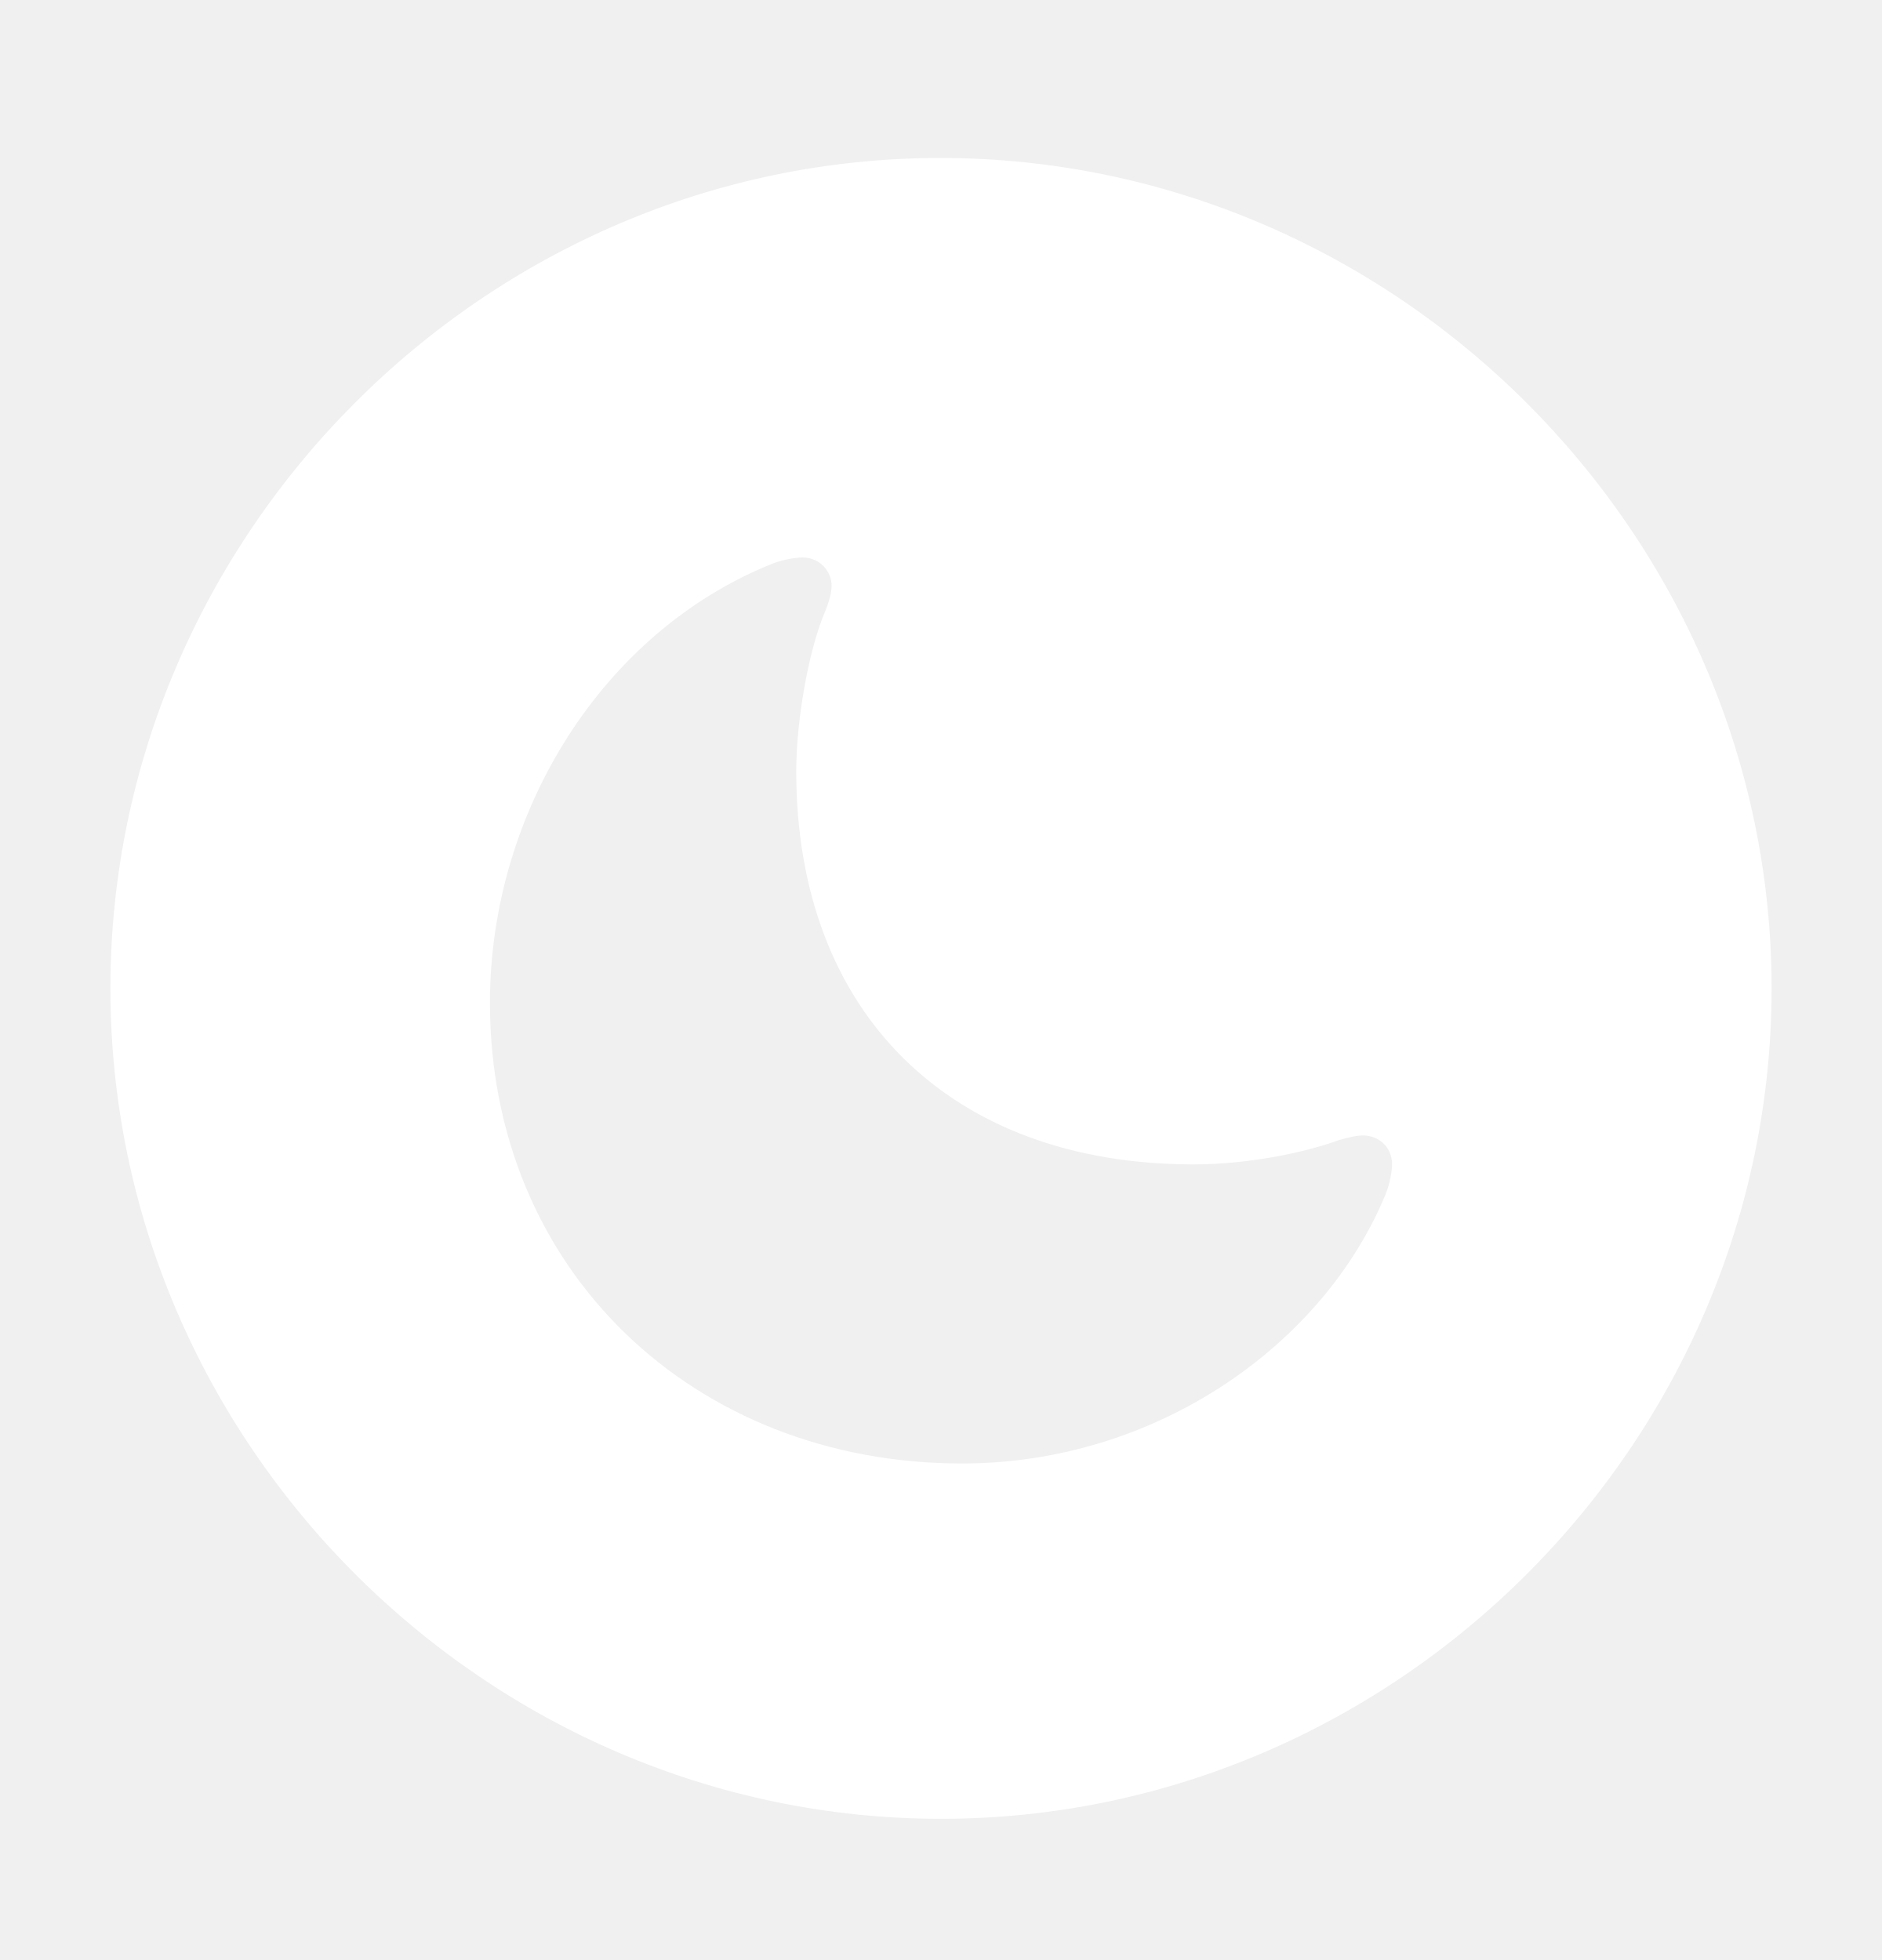
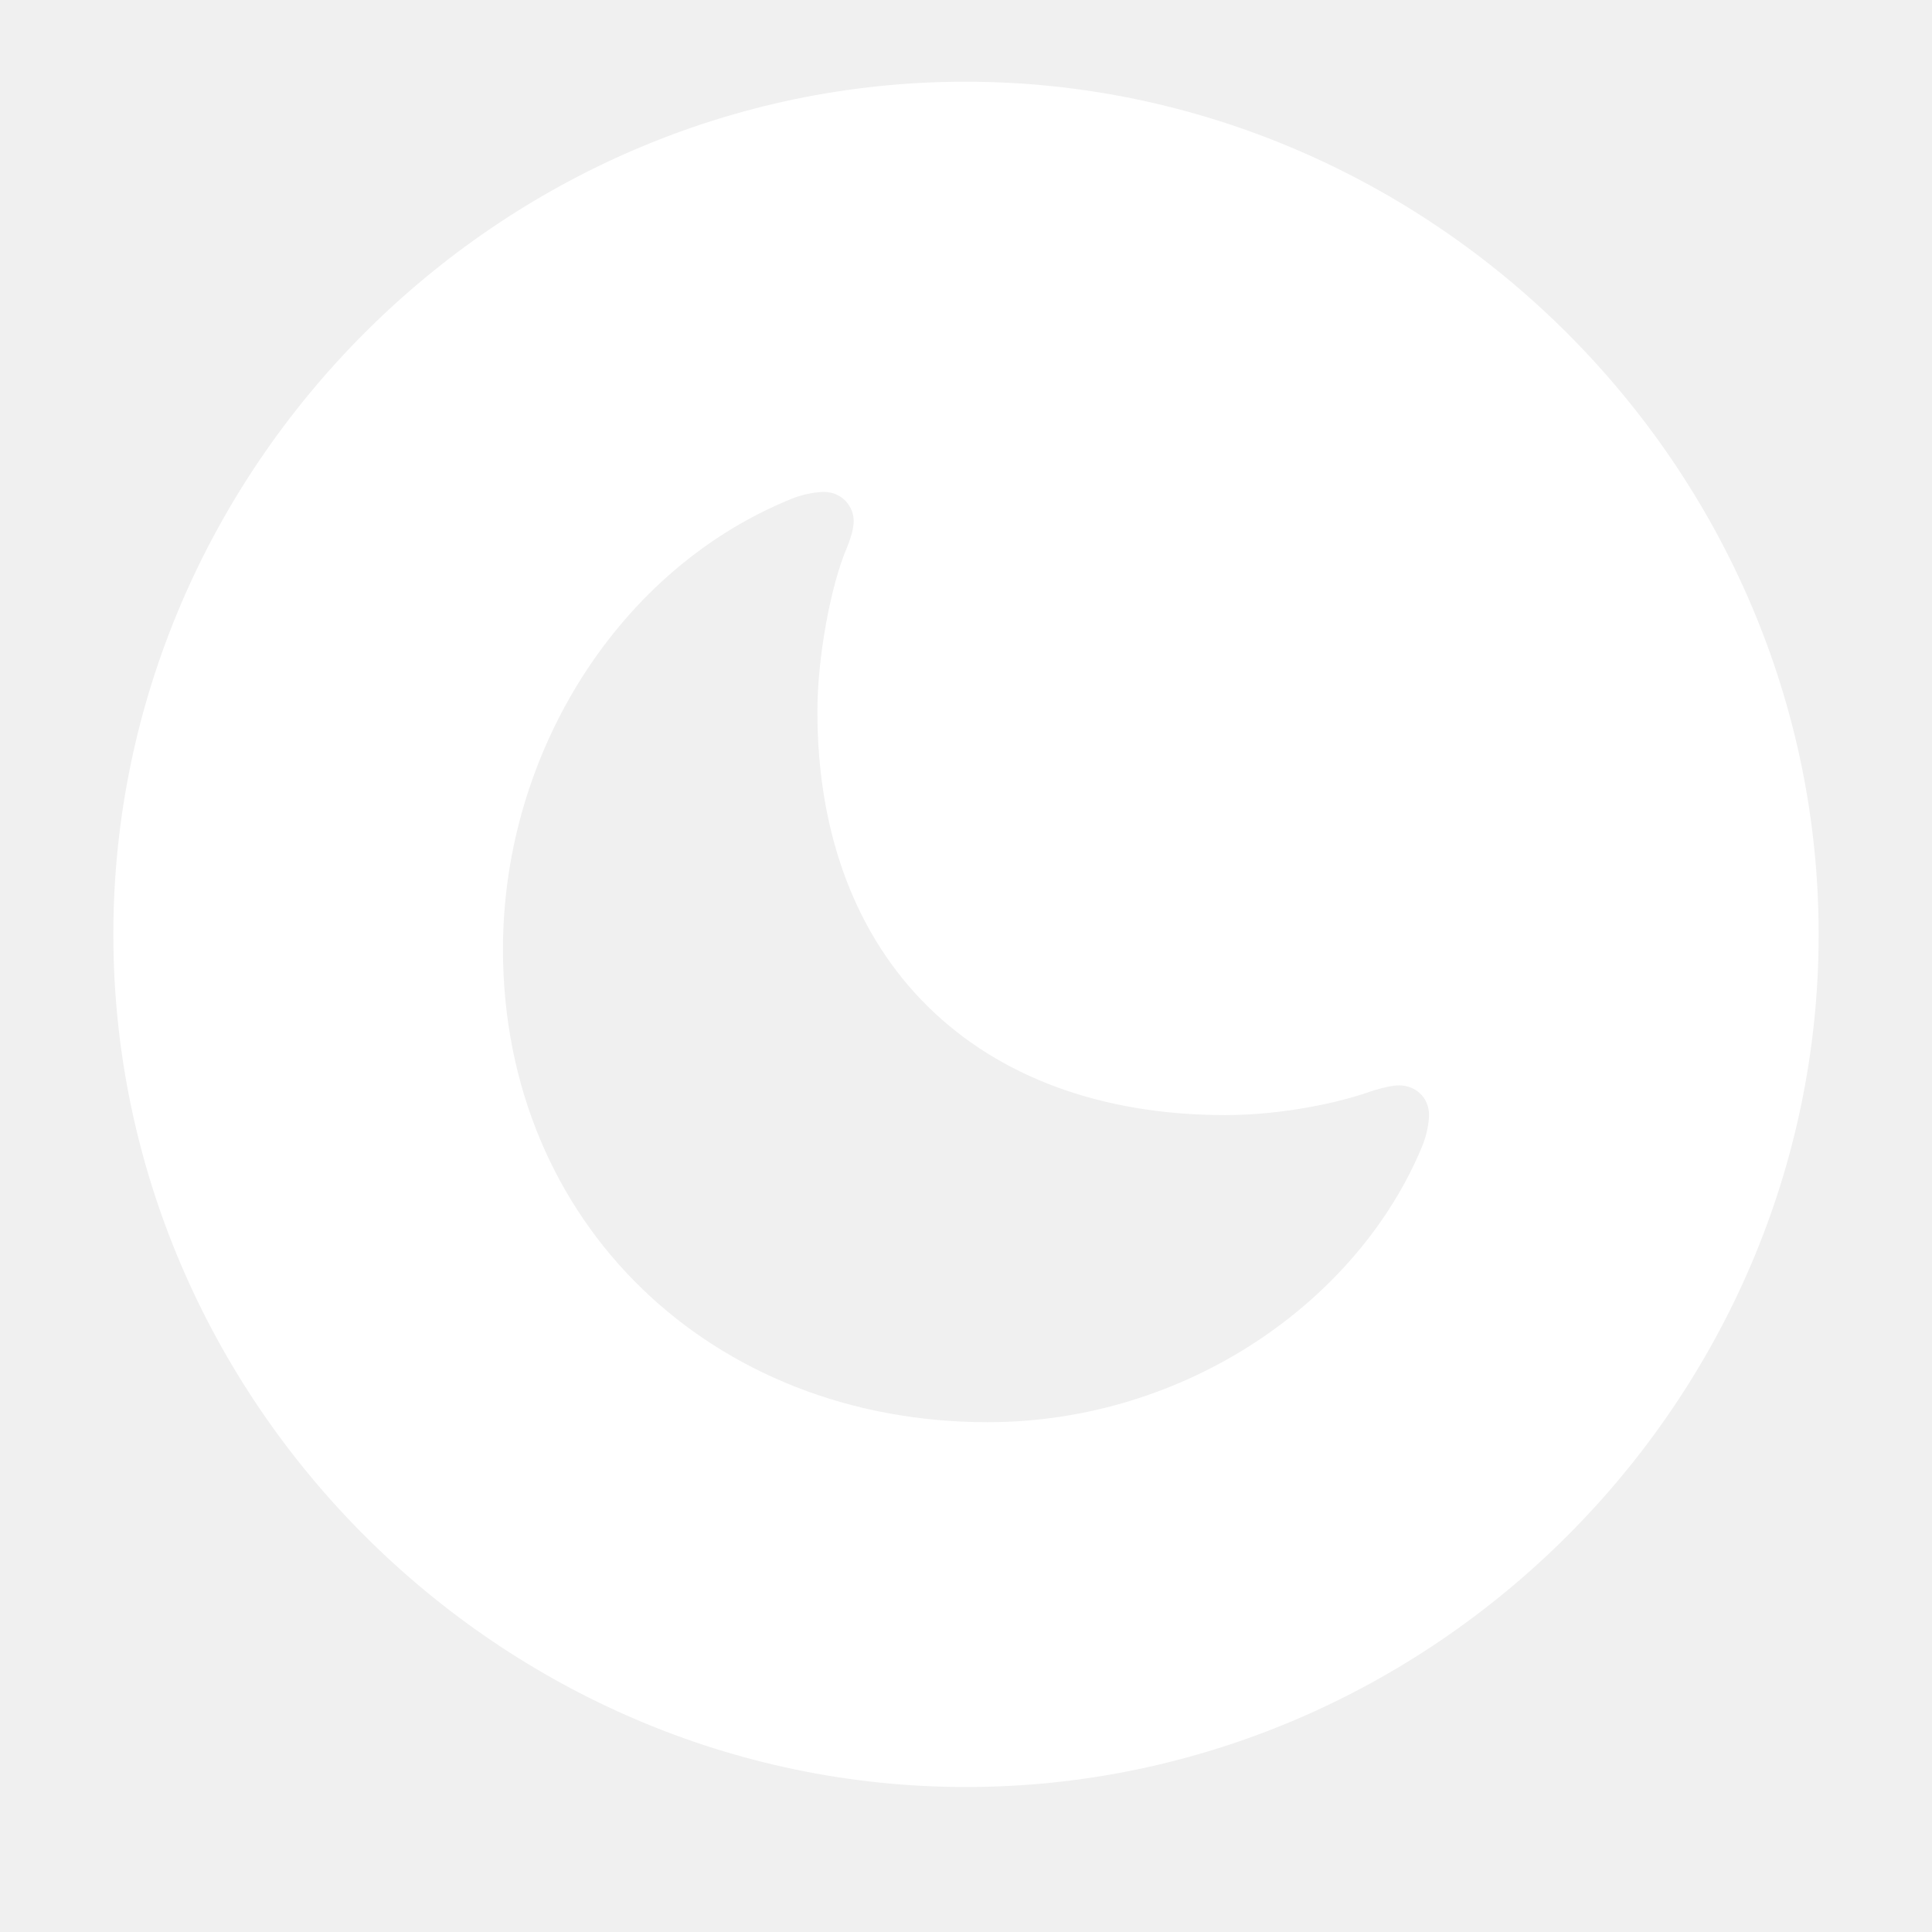
- <svg xmlns="http://www.w3.org/2000/svg" width="24" height="25" viewBox="0 0 24 25" fill="none">
-   <path d="M12 23.199C6.207 23.199 1.408 18.411 1.408 12.607C1.408 6.813 6.196 2.015 11.99 2.015C17.794 2.015 22.592 6.813 22.592 12.607C22.592 18.411 17.794 23.199 12 23.199ZM12.267 18.667C14.748 18.667 16.881 17.149 17.67 15.232C17.732 15.078 17.752 14.924 17.752 14.852C17.752 14.627 17.578 14.483 17.383 14.483C17.301 14.483 17.209 14.504 17.065 14.545C16.645 14.699 15.927 14.852 15.22 14.852C12.123 14.852 10.154 12.925 10.154 9.838C10.154 9.172 10.318 8.27 10.523 7.798C10.585 7.644 10.605 7.542 10.605 7.47C10.605 7.295 10.462 7.111 10.236 7.111C10.154 7.111 10.011 7.131 9.867 7.183C7.693 8.044 6.248 10.351 6.248 12.791C6.248 16.206 8.852 18.667 12.267 18.667Z" fill="white" />
+ <svg xmlns="http://www.w3.org/2000/svg" width="24" height="24" viewBox="0 0 24 24" fill="none">
+   <path d="M12 22.199C6.207 22.199 1.408 17.411 1.408 11.607C1.408 5.813 6.196 1.015 11.99 1.015C17.794 1.015 22.592 5.813 22.592 11.607C22.592 17.411 17.794 22.199 12 22.199ZM12.267 17.667C14.748 17.667 16.881 16.149 17.67 14.232C17.732 14.078 17.752 13.924 17.752 13.852C17.752 13.627 17.578 13.483 17.383 13.483C17.301 13.483 17.209 13.504 17.065 13.545C16.645 13.699 15.927 13.852 15.22 13.852C12.123 13.852 10.154 11.925 10.154 8.838C10.154 8.172 10.318 7.27 10.523 6.798C10.585 6.644 10.605 6.542 10.605 6.47C10.605 6.295 10.462 6.111 10.236 6.111C10.154 6.111 10.011 6.131 9.867 6.183C7.693 7.044 6.248 9.351 6.248 11.791C6.248 15.206 8.852 17.667 12.267 17.667Z" fill="white" />
</svg>
